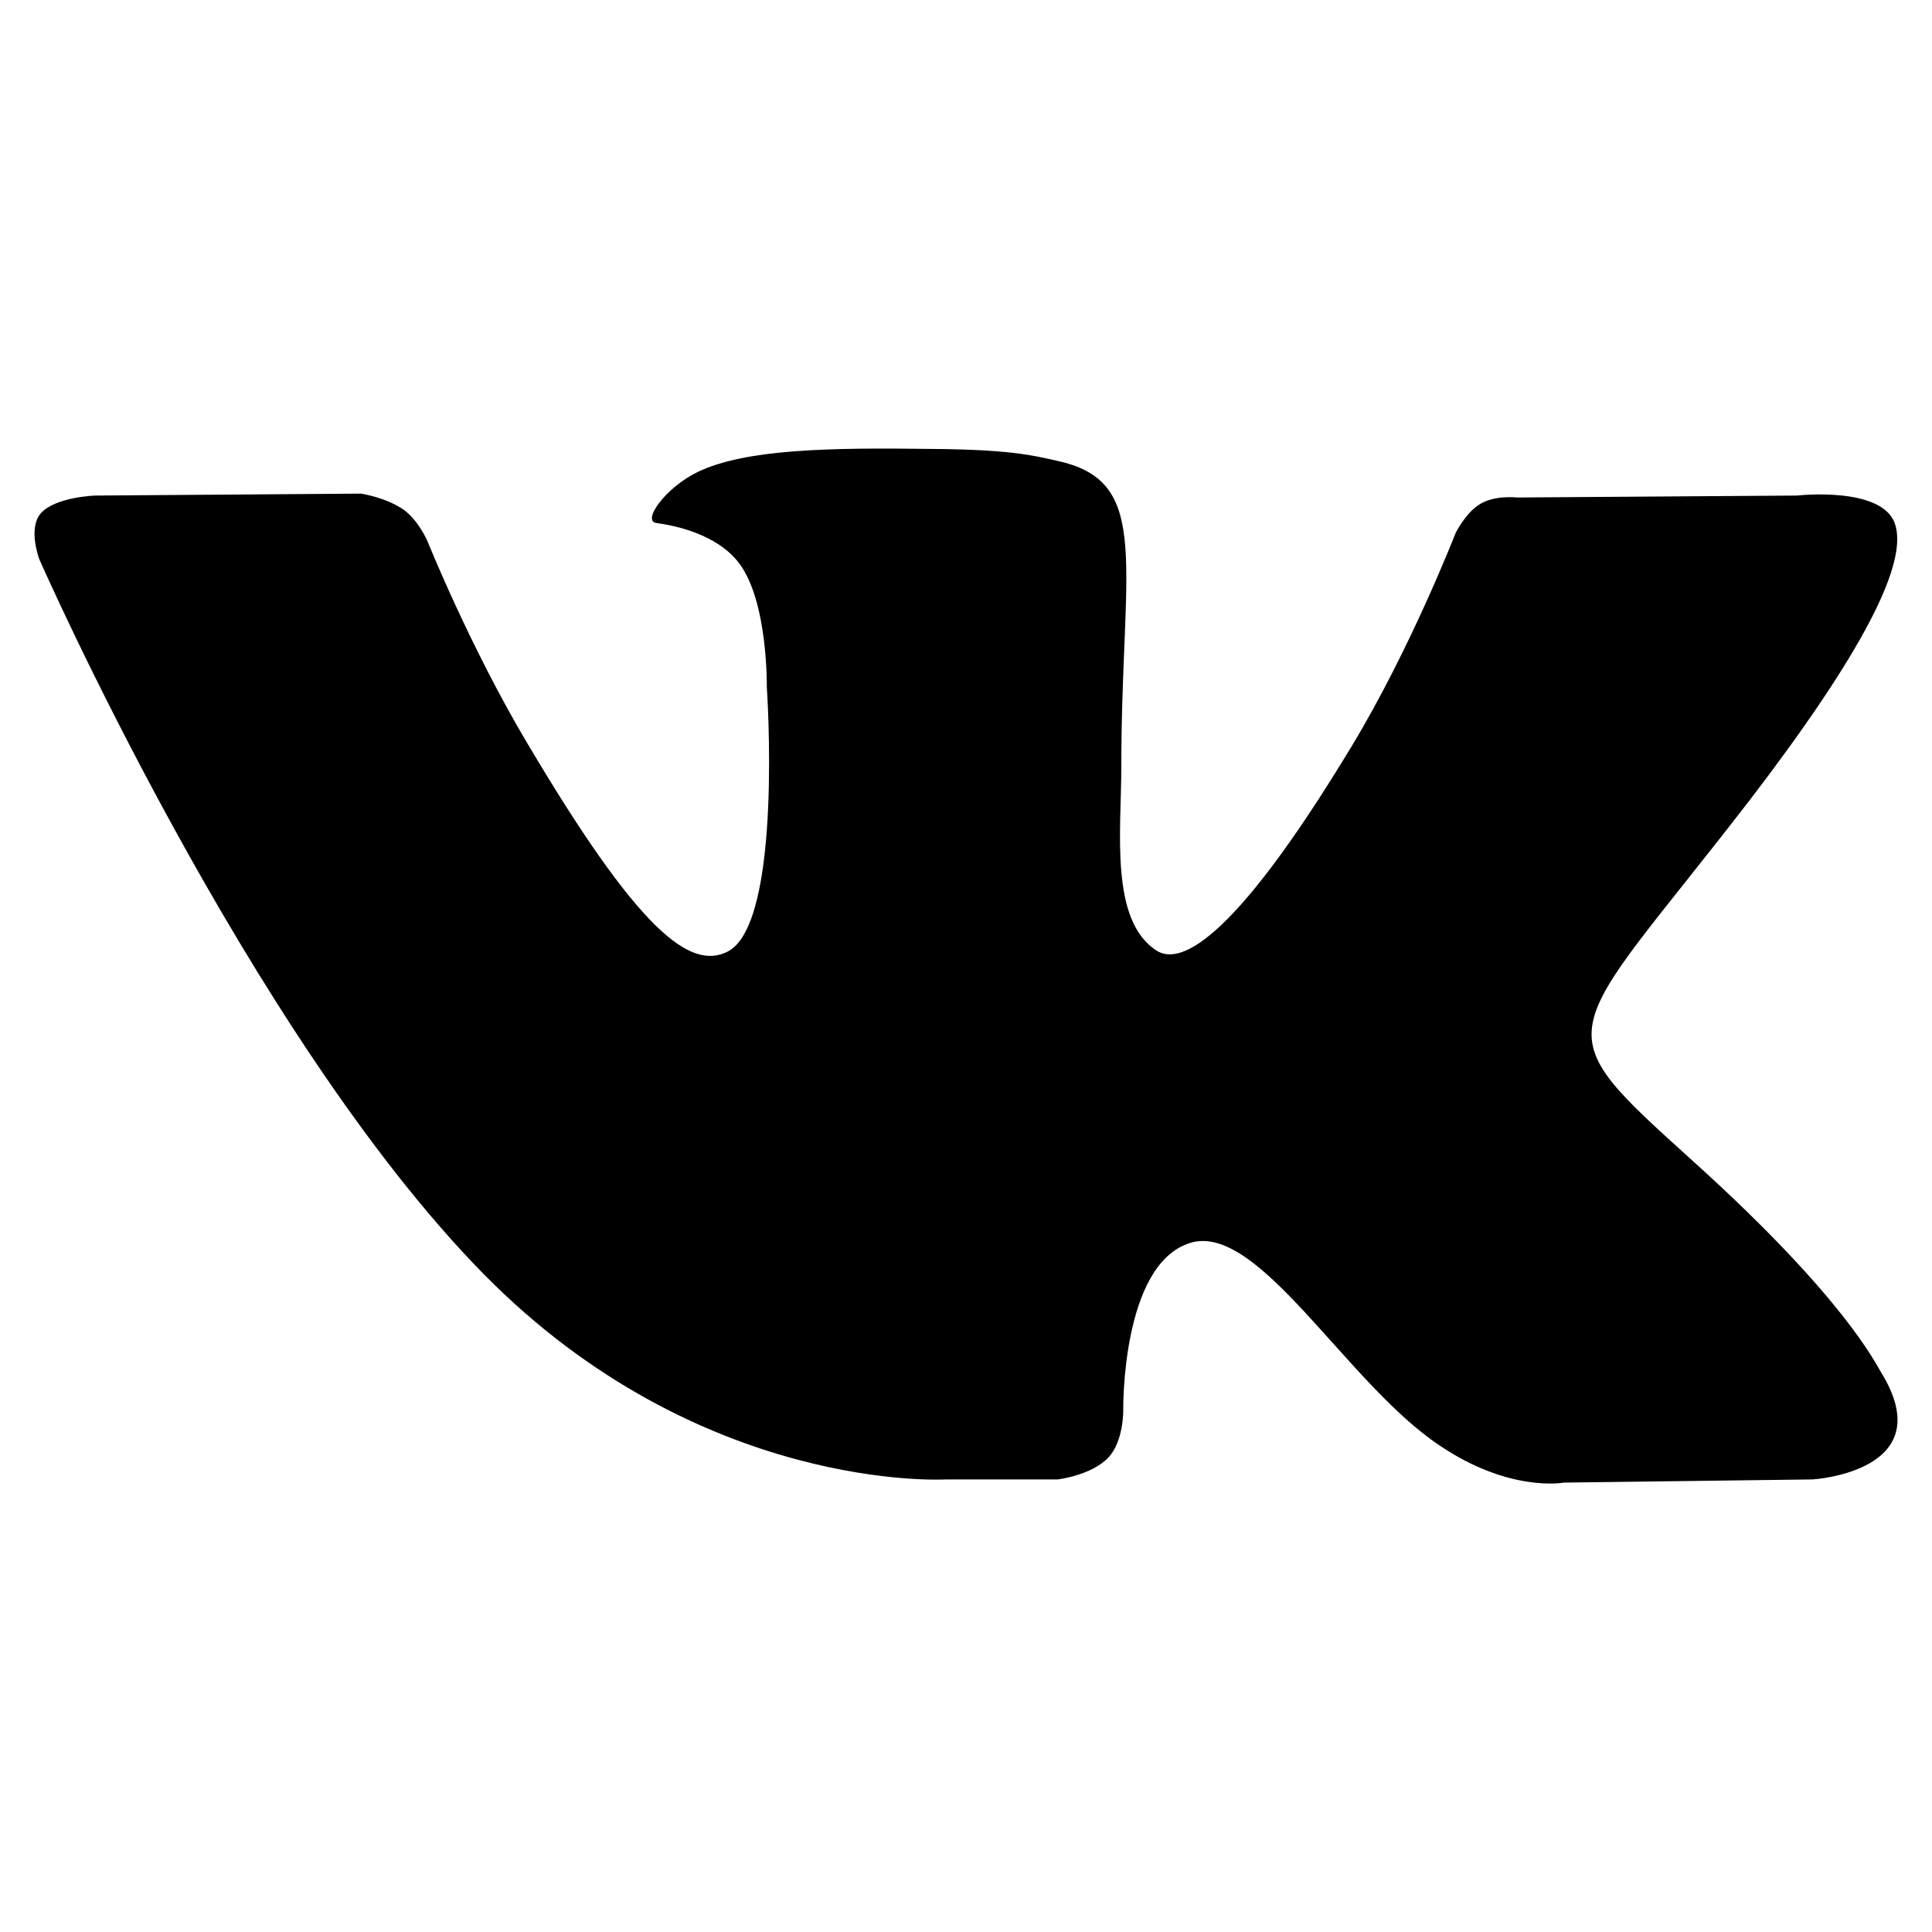
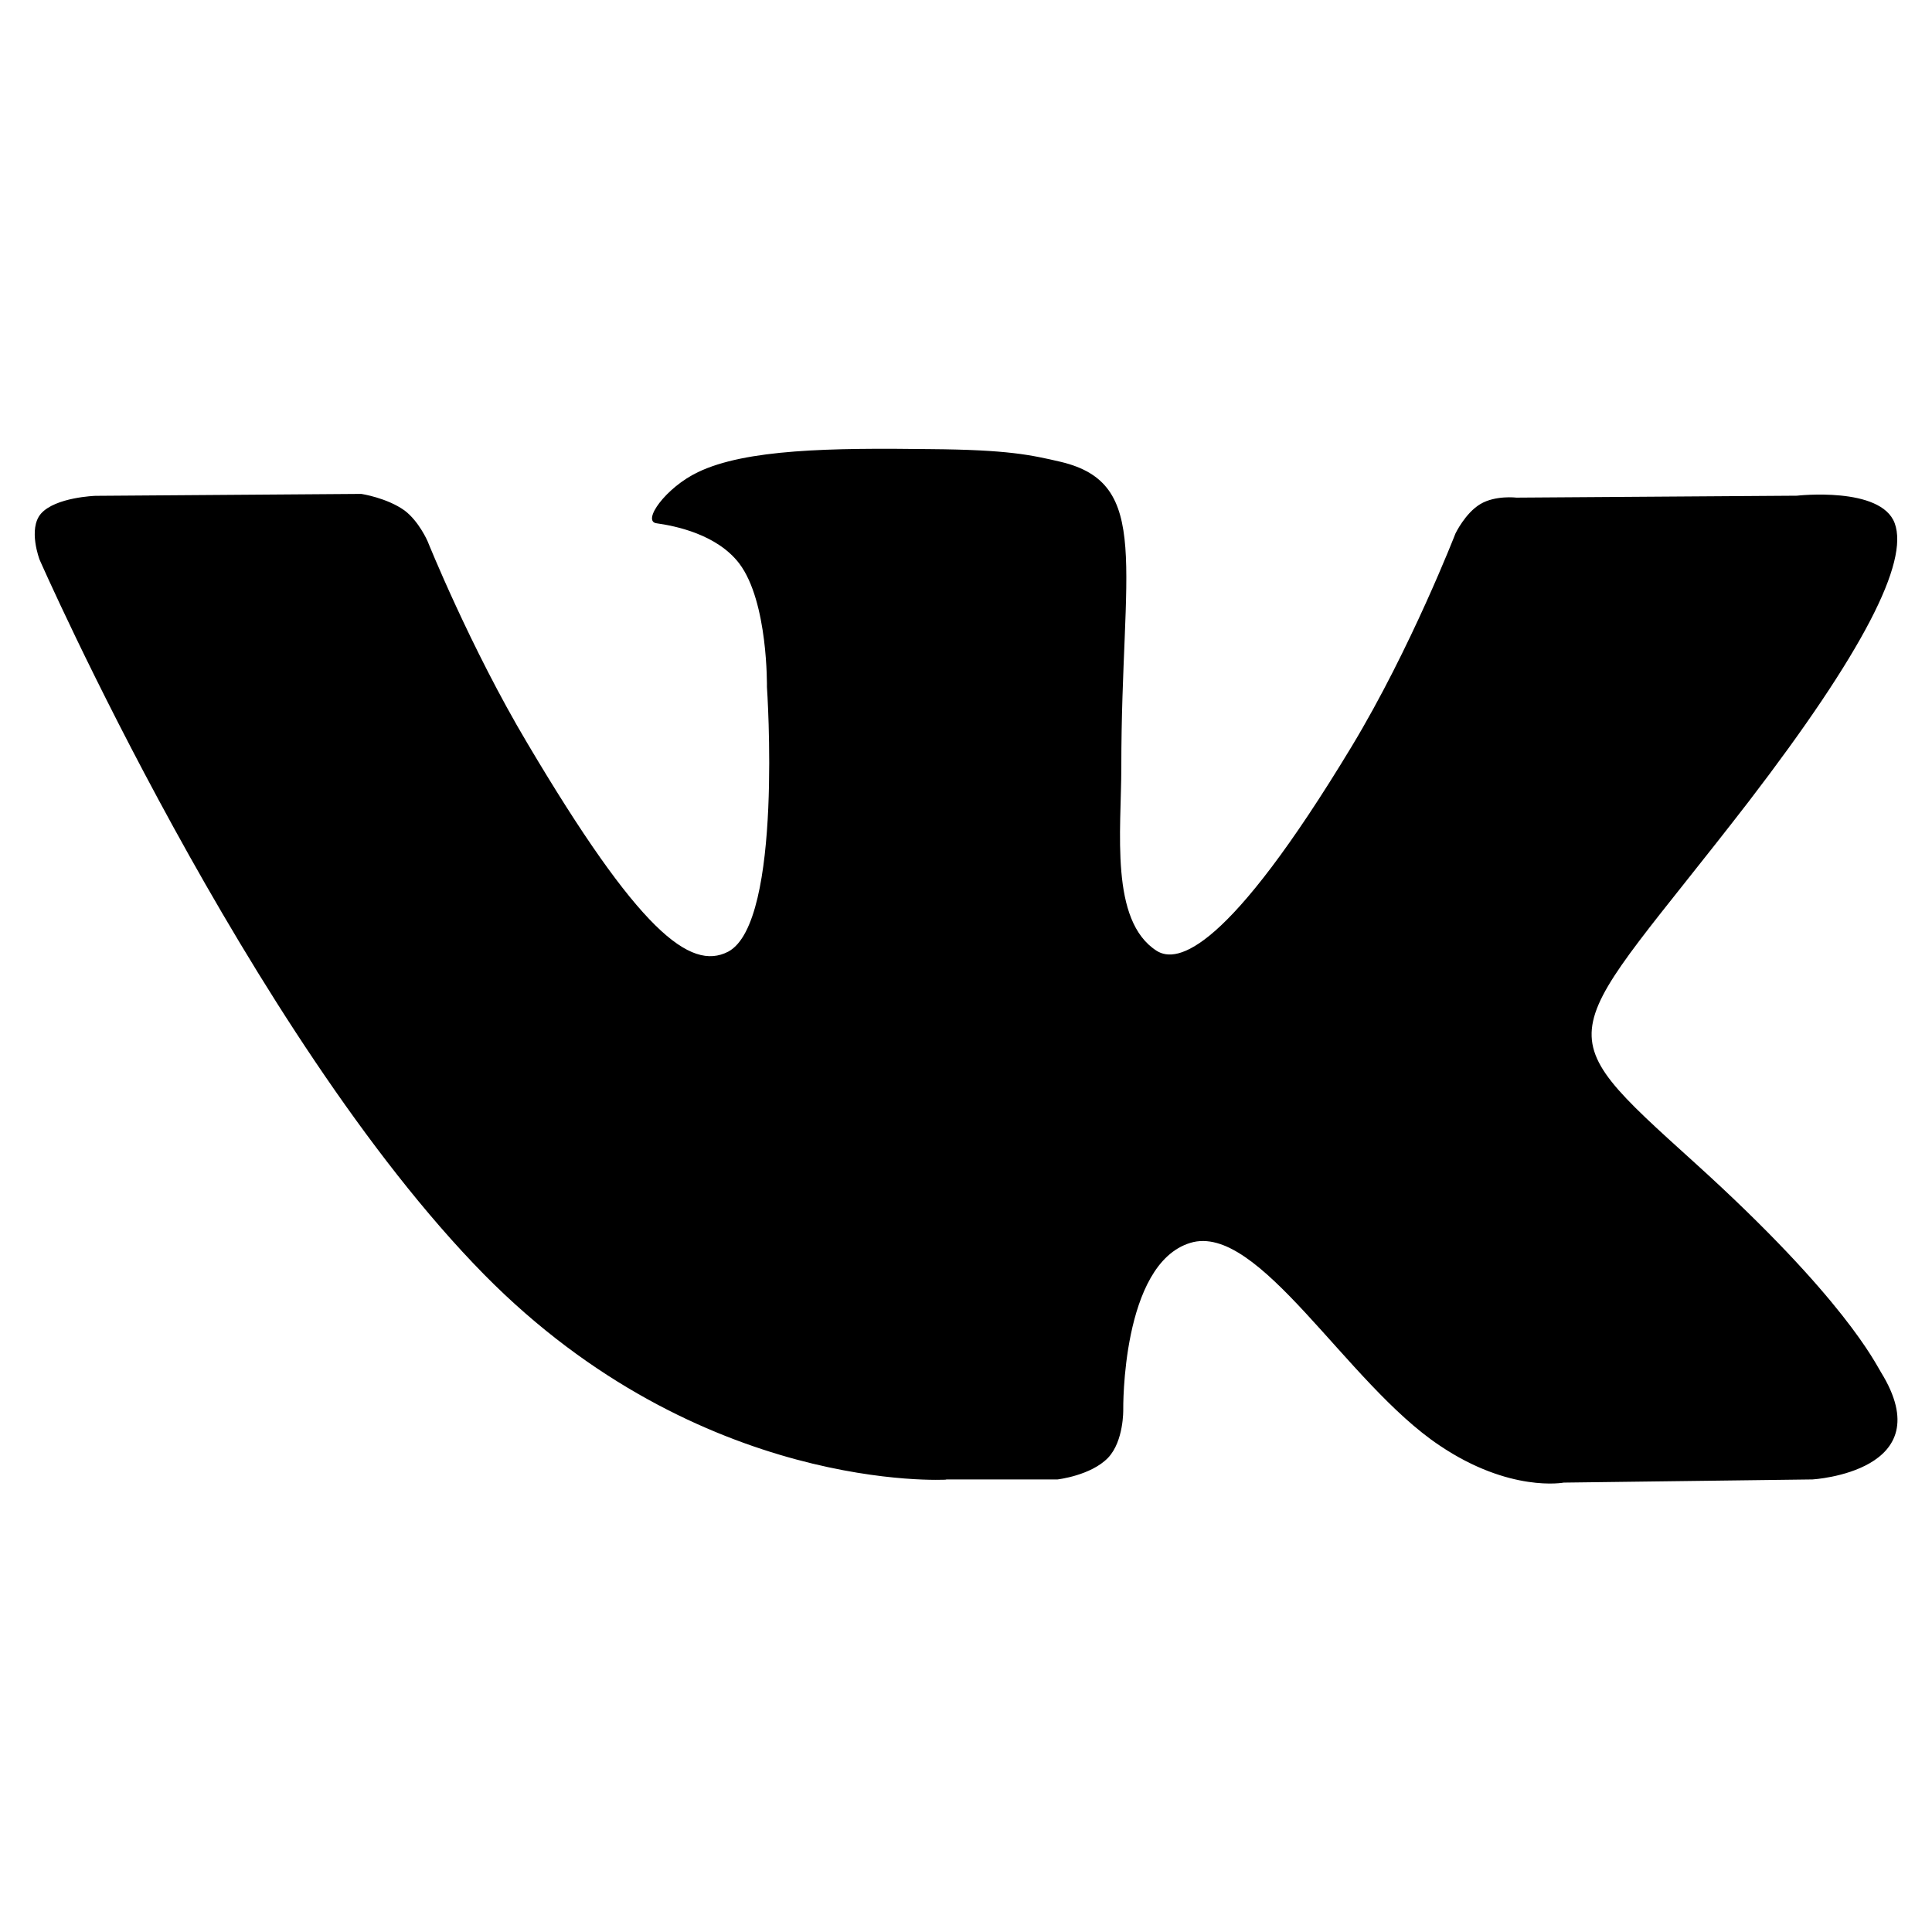
- <svg xmlns="http://www.w3.org/2000/svg" width="28" height="28" viewBox="0 0 28 28">
-   <path fill-rule="evenodd" clip-rule="evenodd" d="M13.71 21.441H15.328C15.328 21.441 15.813 21.385 16.061 21.126C16.289 20.885 16.279 20.431 16.279 20.431C16.279 20.431 16.251 18.319 17.25 18.013C18.239 17.707 19.514 20.051 20.865 20.95C21.883 21.636 22.664 21.487 22.664 21.487L26.27 21.441C26.27 21.441 28.154 21.33 27.259 19.884C27.183 19.764 26.736 18.819 24.576 16.864C22.311 14.816 22.616 15.15 25.347 11.611C27.002 9.452 27.668 8.146 27.459 7.58C27.259 7.043 26.041 7.182 26.041 7.182L21.979 7.21C21.979 7.21 21.674 7.173 21.455 7.302C21.236 7.432 21.094 7.729 21.094 7.729C21.094 7.729 20.447 9.396 19.59 10.814C17.783 13.806 17.059 13.964 16.765 13.779C16.079 13.343 16.251 12.037 16.251 11.11C16.251 8.21 16.698 7.006 15.375 6.691C14.938 6.589 14.605 6.515 13.482 6.506C12.036 6.487 10.808 6.506 10.114 6.839C9.648 7.062 9.296 7.553 9.514 7.58C9.781 7.617 10.39 7.738 10.713 8.164C11.132 8.72 11.113 9.952 11.113 9.952C11.113 9.952 11.351 13.362 10.552 13.788C10 14.075 9.248 13.482 7.64 10.768C6.812 9.378 6.194 7.84 6.194 7.84C6.194 7.84 6.07 7.553 5.861 7.395C5.604 7.21 5.233 7.154 5.233 7.154L1.38 7.182C1.38 7.182 0.799 7.201 0.59 7.441C0.4 7.664 0.571 8.108 0.571 8.108C0.571 8.108 3.596 14.992 7.012 18.467C10.152 21.654 13.71 21.441 13.71 21.441Z" />
+ <svg xmlns="http://www.w3.org/2000/svg" height="28" viewBox="0 0 28 28" width="28">
+   <path clip-rule="evenodd" d="m13.71 21.441h1.617s.485-.056.733-.315c.228-.241.219-.695.219-.695s-.029-2.112.971-2.418c.99-.306 2.264 2.038 3.615 2.937 1.018.686 1.798.537 1.798.537l3.606-.046s1.884-.111.99-1.556c-.076-.12-.523-1.065-2.683-3.02-2.264-2.048-1.96-1.714.771-5.253 1.655-2.159 2.321-3.465 2.112-4.03-.2-.537-1.418-.398-1.418-.398l-4.063.028s-.304-.037-.523.093c-.219.13-.361.426-.361.426s-.647 1.668-1.503 3.085c-1.808 2.993-2.531 3.15-2.826 2.965-.685-.435-.514-1.742-.514-2.668 0-2.9.447-4.104-.875-4.419-.438-.102-.771-.176-1.893-.185-1.446-.019-2.674 0-3.368.334-.466.222-.818.713-.599.741.266.037.875.158 1.199.584.419.556.4 1.788.4 1.788s.238 3.41-.561 3.836c-.552.287-1.303-.306-2.911-3.02-.828-1.39-1.446-2.928-1.446-2.928s-.124-.287-.333-.445c-.257-.185-.628-.241-.628-.241l-3.853.028s-.58.019-.79.259c-.19.222-.019.667-.019.667s3.026 6.884 6.441 10.358c3.14 3.187 6.698 2.974 6.698 2.974z" fill-rule="evenodd" />
</svg>
